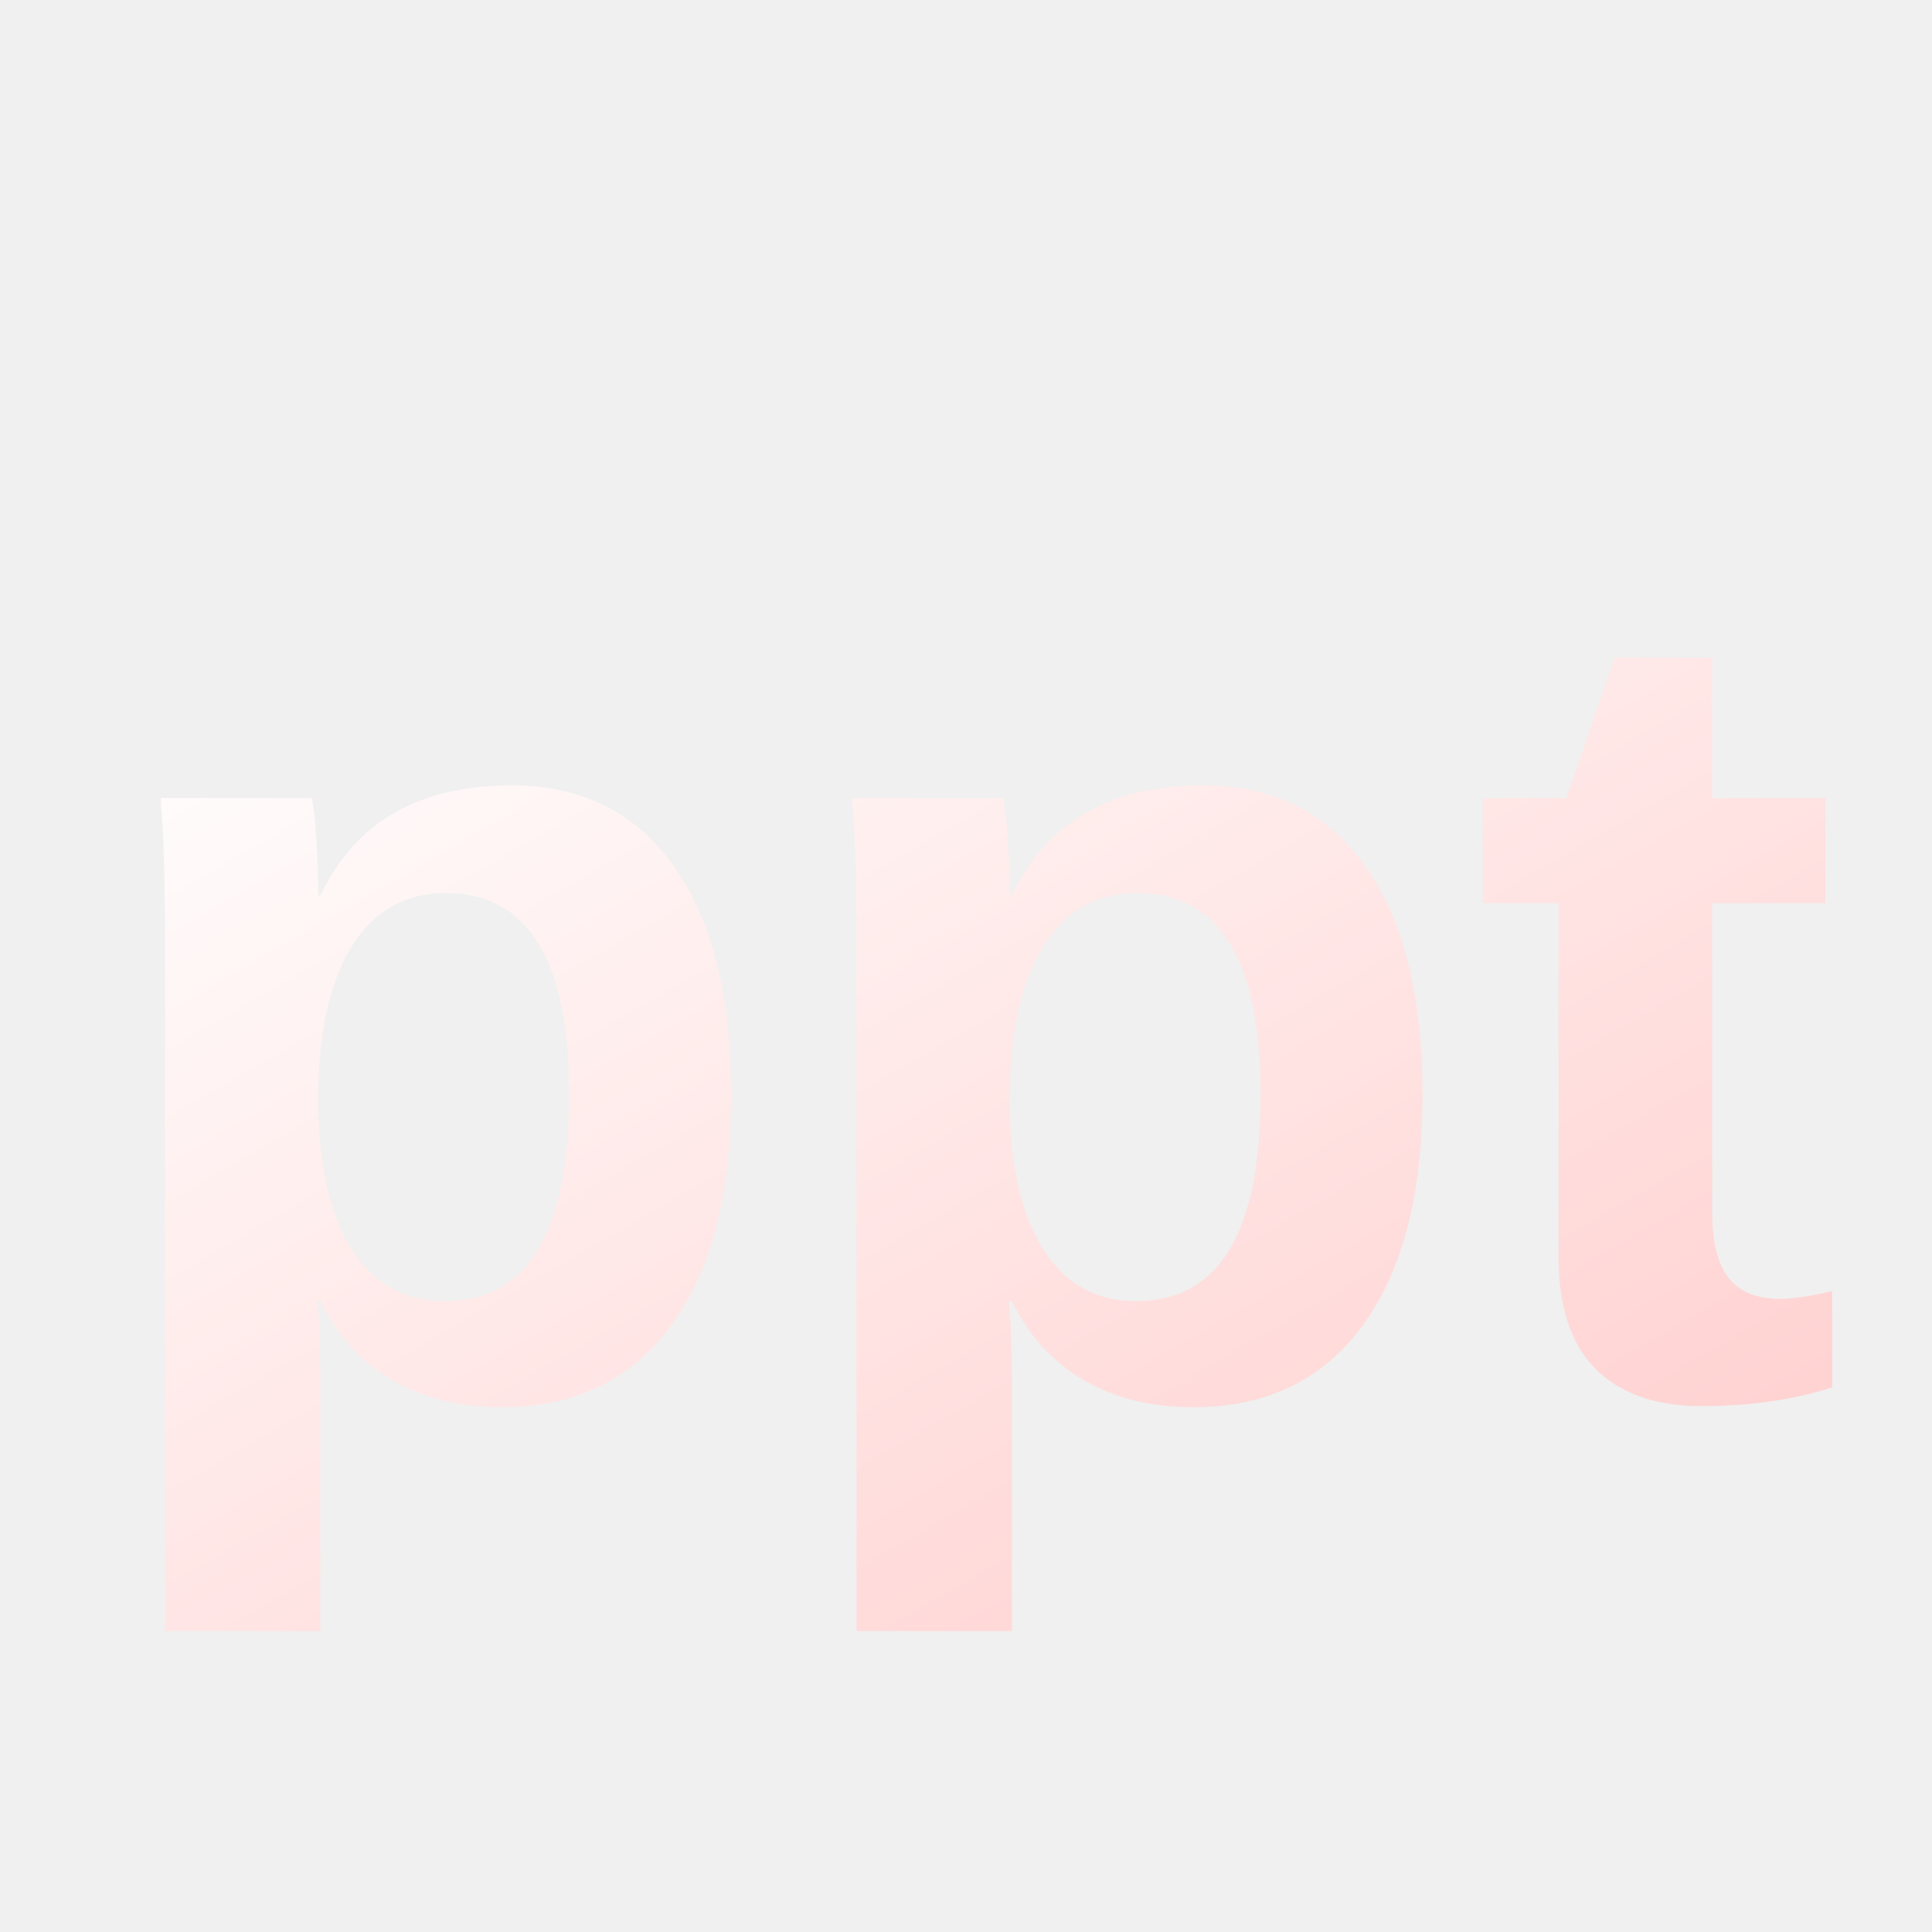
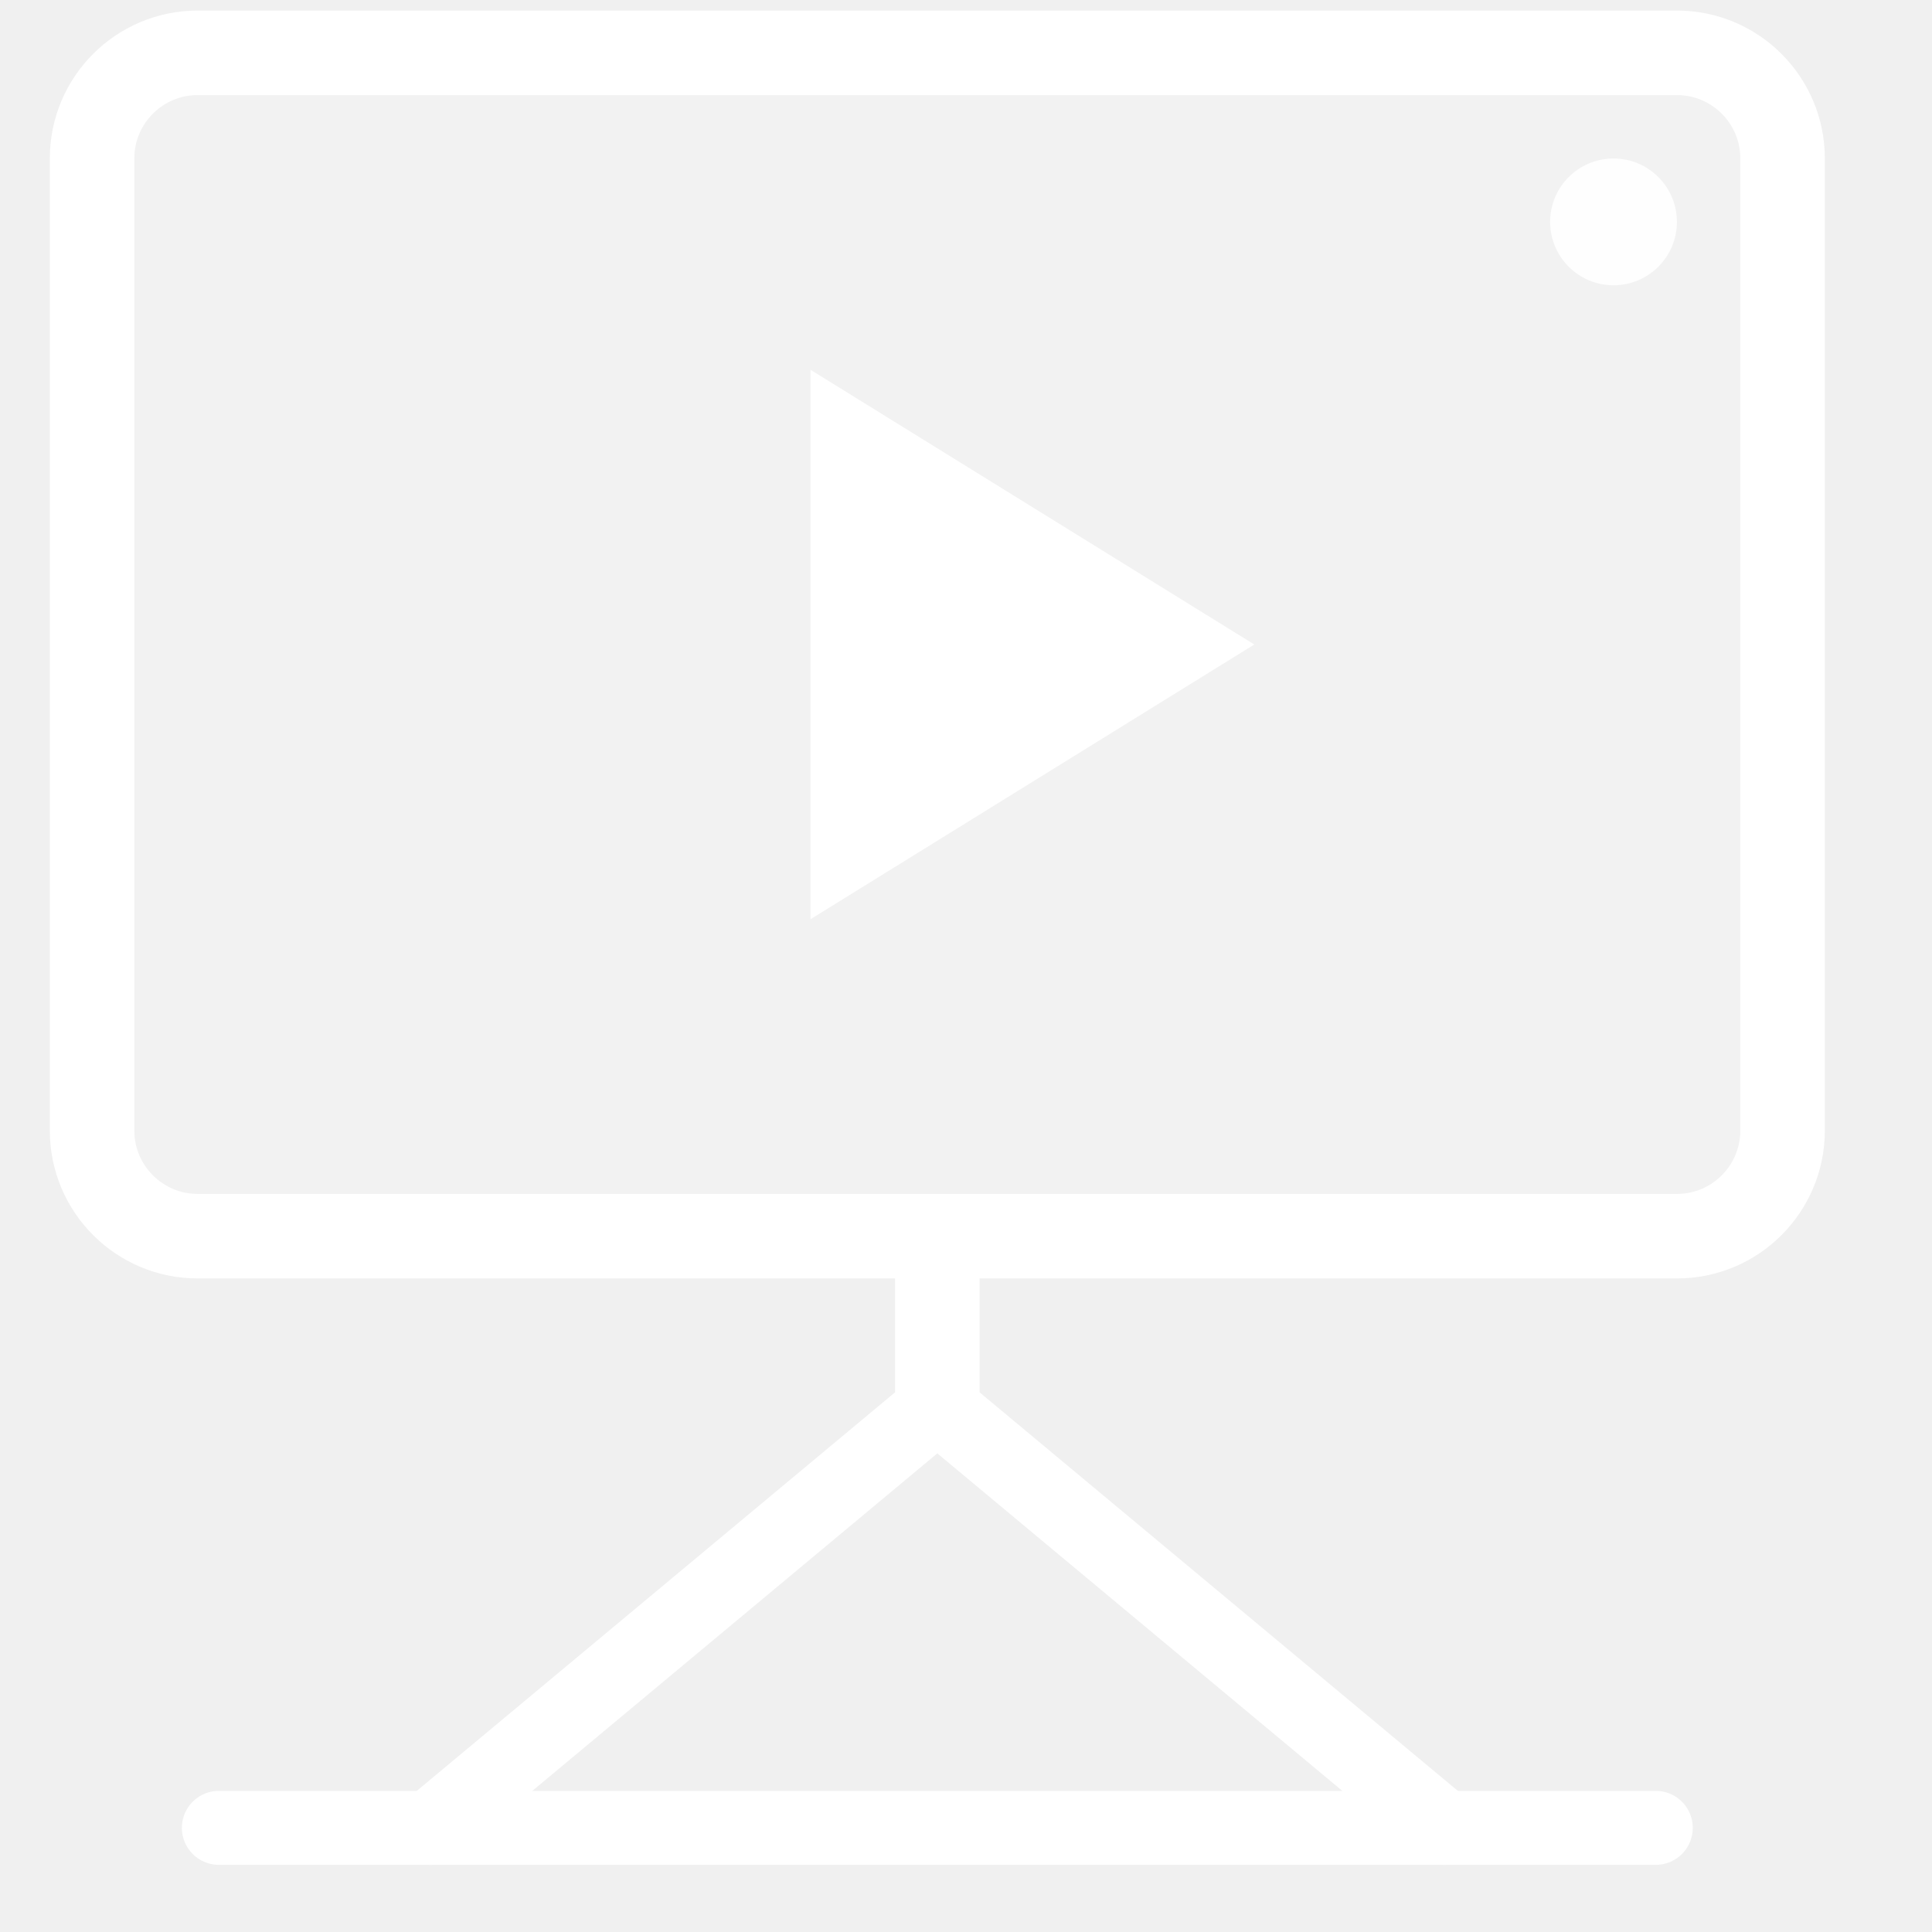
- <svg xmlns="http://www.w3.org/2000/svg" width="256" height="256" viewBox="0 0 256 256" version="1.1">
-   <defs>
-     <linearGradient id="textGradient" x1="0%" y1="0%" x2="100%" y2="100%">
-       <stop offset="0%" style="stop-color:#ffffff;stop-opacity:1" />
-       <stop offset="100%" style="stop-color:#ffcccb;stop-opacity:1" />
-     </linearGradient>
-   </defs>
-   <text x="128" y="185" font-family="Arial, sans-serif" font-size="150" font-weight="bold" fill="url(#textGradient)" text-anchor="middle">ppt</text>
+ <svg xmlns="http://www.w3.org/2000/svg" viewBox="0 0 512 512">
+   <g transform="translate(-110.0,-109.2) scale(1.4)">
+     <rect x="96" y="88" width="320" height="224" rx="20" fill="rgba(255,255,255,0.16)" stroke="#FFFFFF" stroke-width="16" />
+     <polygon points="232,148 316,200 232,252" fill="#FFFFFF" />
+     <circle cx="384" cy="120" r="12" fill="rgba(255,255,255,0.9)" />
+     <line x1="256" y1="312" x2="256" y2="344" stroke="#FFFFFF" stroke-width="16" />
+     <line x1="256" y1="344" x2="160" y2="424" stroke="#FFFFFF" stroke-width="14" stroke-linecap="round" />
+     <line x1="256" y1="344" x2="352" y2="424" stroke="#FFFFFF" stroke-width="14" stroke-linecap="round" />
+     <line x1="120" y1="424" x2="392" y2="424" stroke="#FFFFFF" stroke-width="14" stroke-linecap="round" />
+   </g>
</svg>
